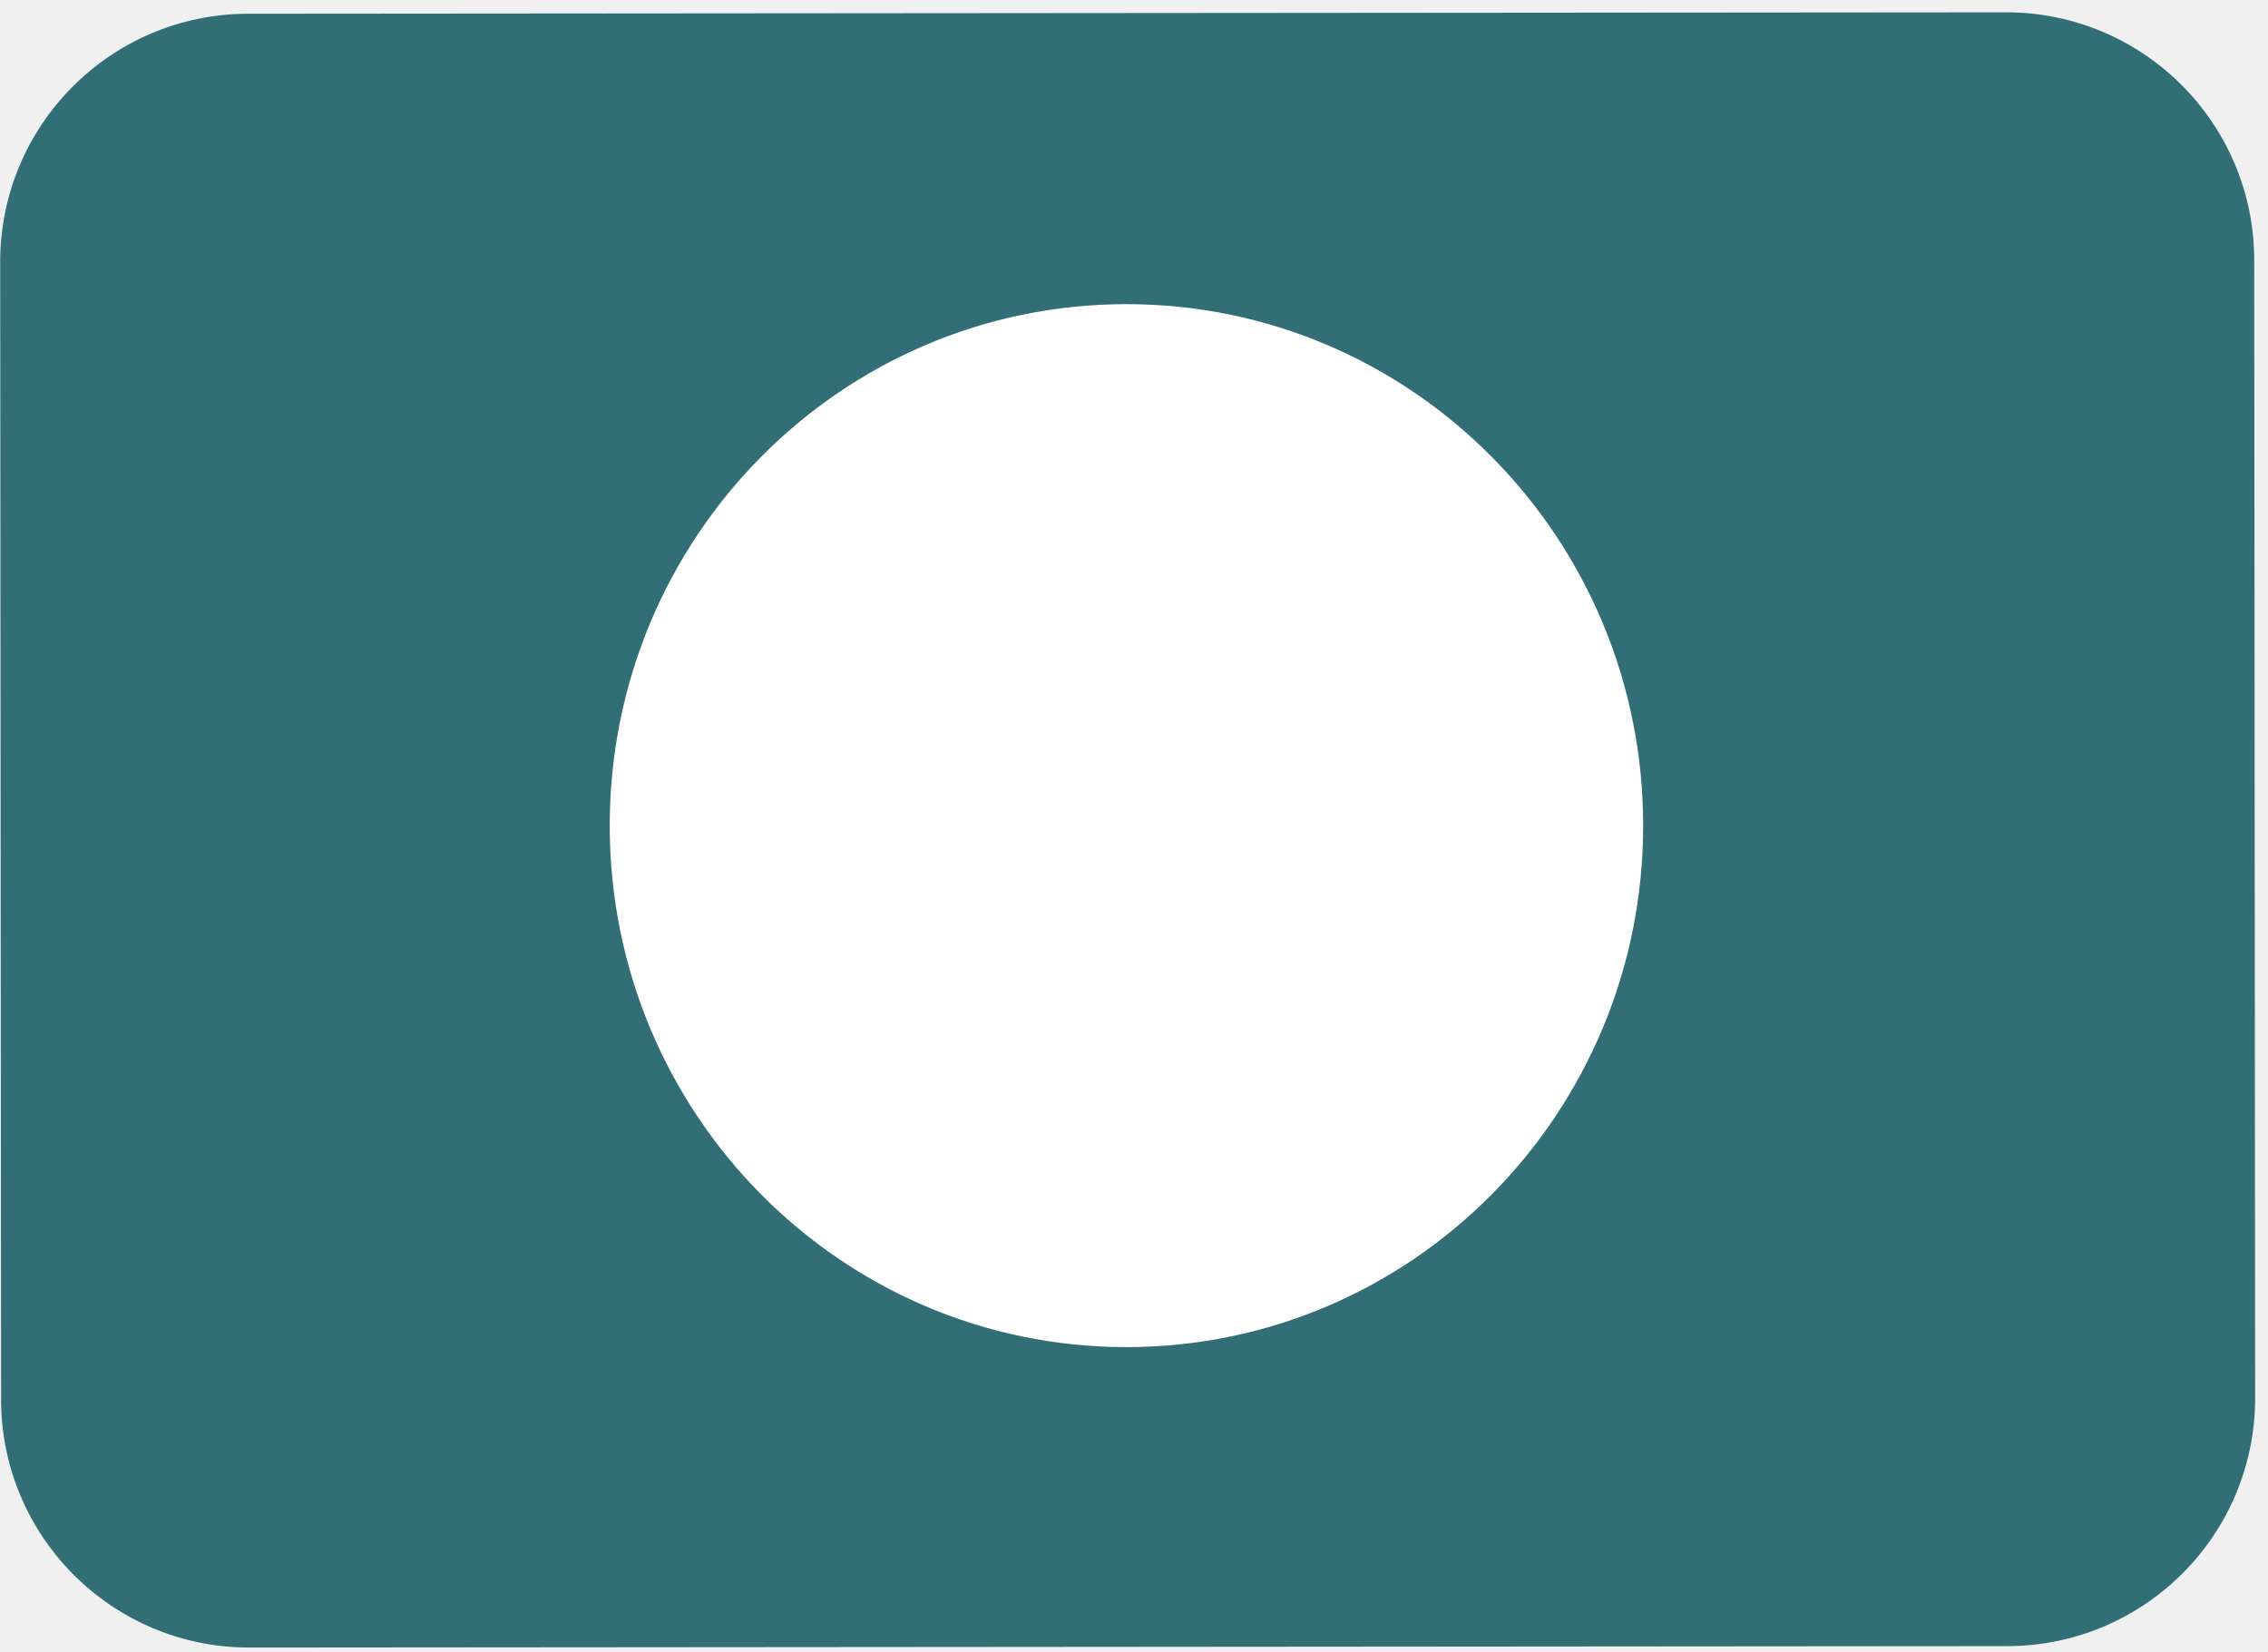
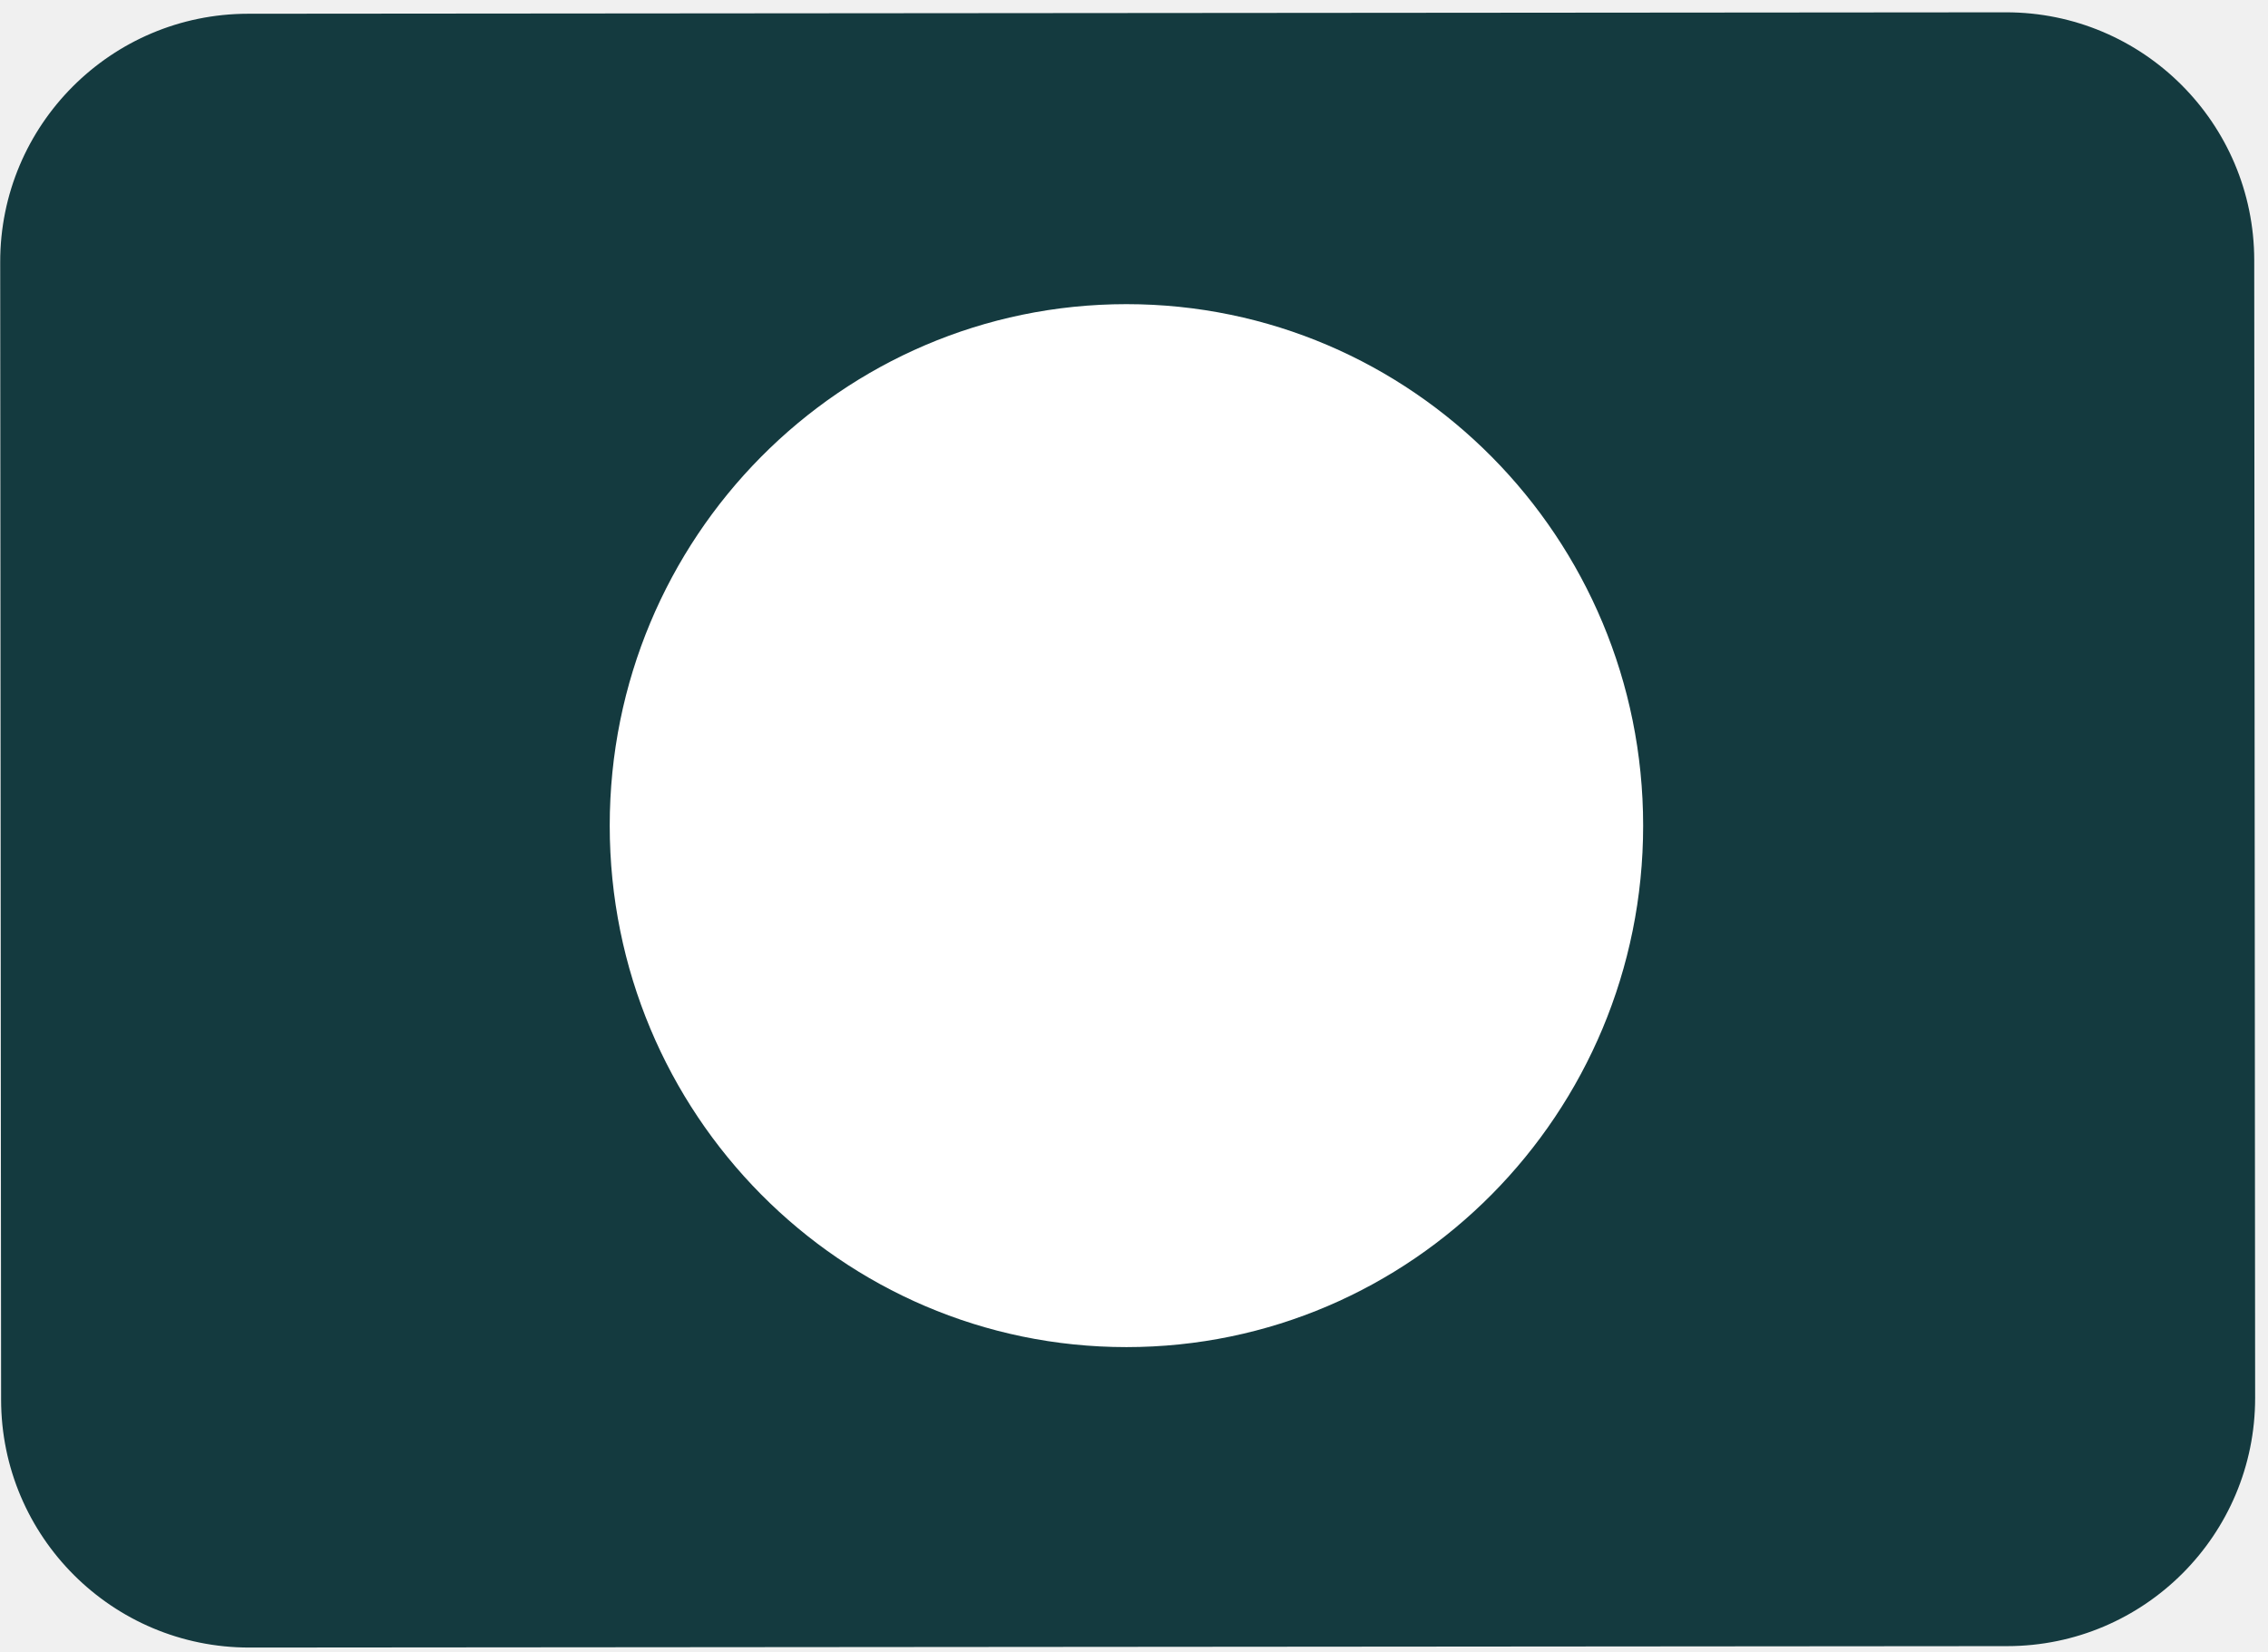
<svg xmlns="http://www.w3.org/2000/svg" width="173" height="126" viewBox="0 0 173 126" fill="none">
-   <rect width="124.625" height="171.935" rx="18.926" transform="matrix(-0.000796218 -1 1 -0.000810979 0.0992279 125.689)" fill="#316E76" />
+   <rect width="124.625" height="171.935" rx="18.926" transform="matrix(-0.000796218 -1 1 -0.000810979 0.0992279 125.689)" fill="#143A3F" />
  <ellipse cx="85.923" cy="62.978" rx="39.414" ry="39.778" fill="white" />
</svg>
